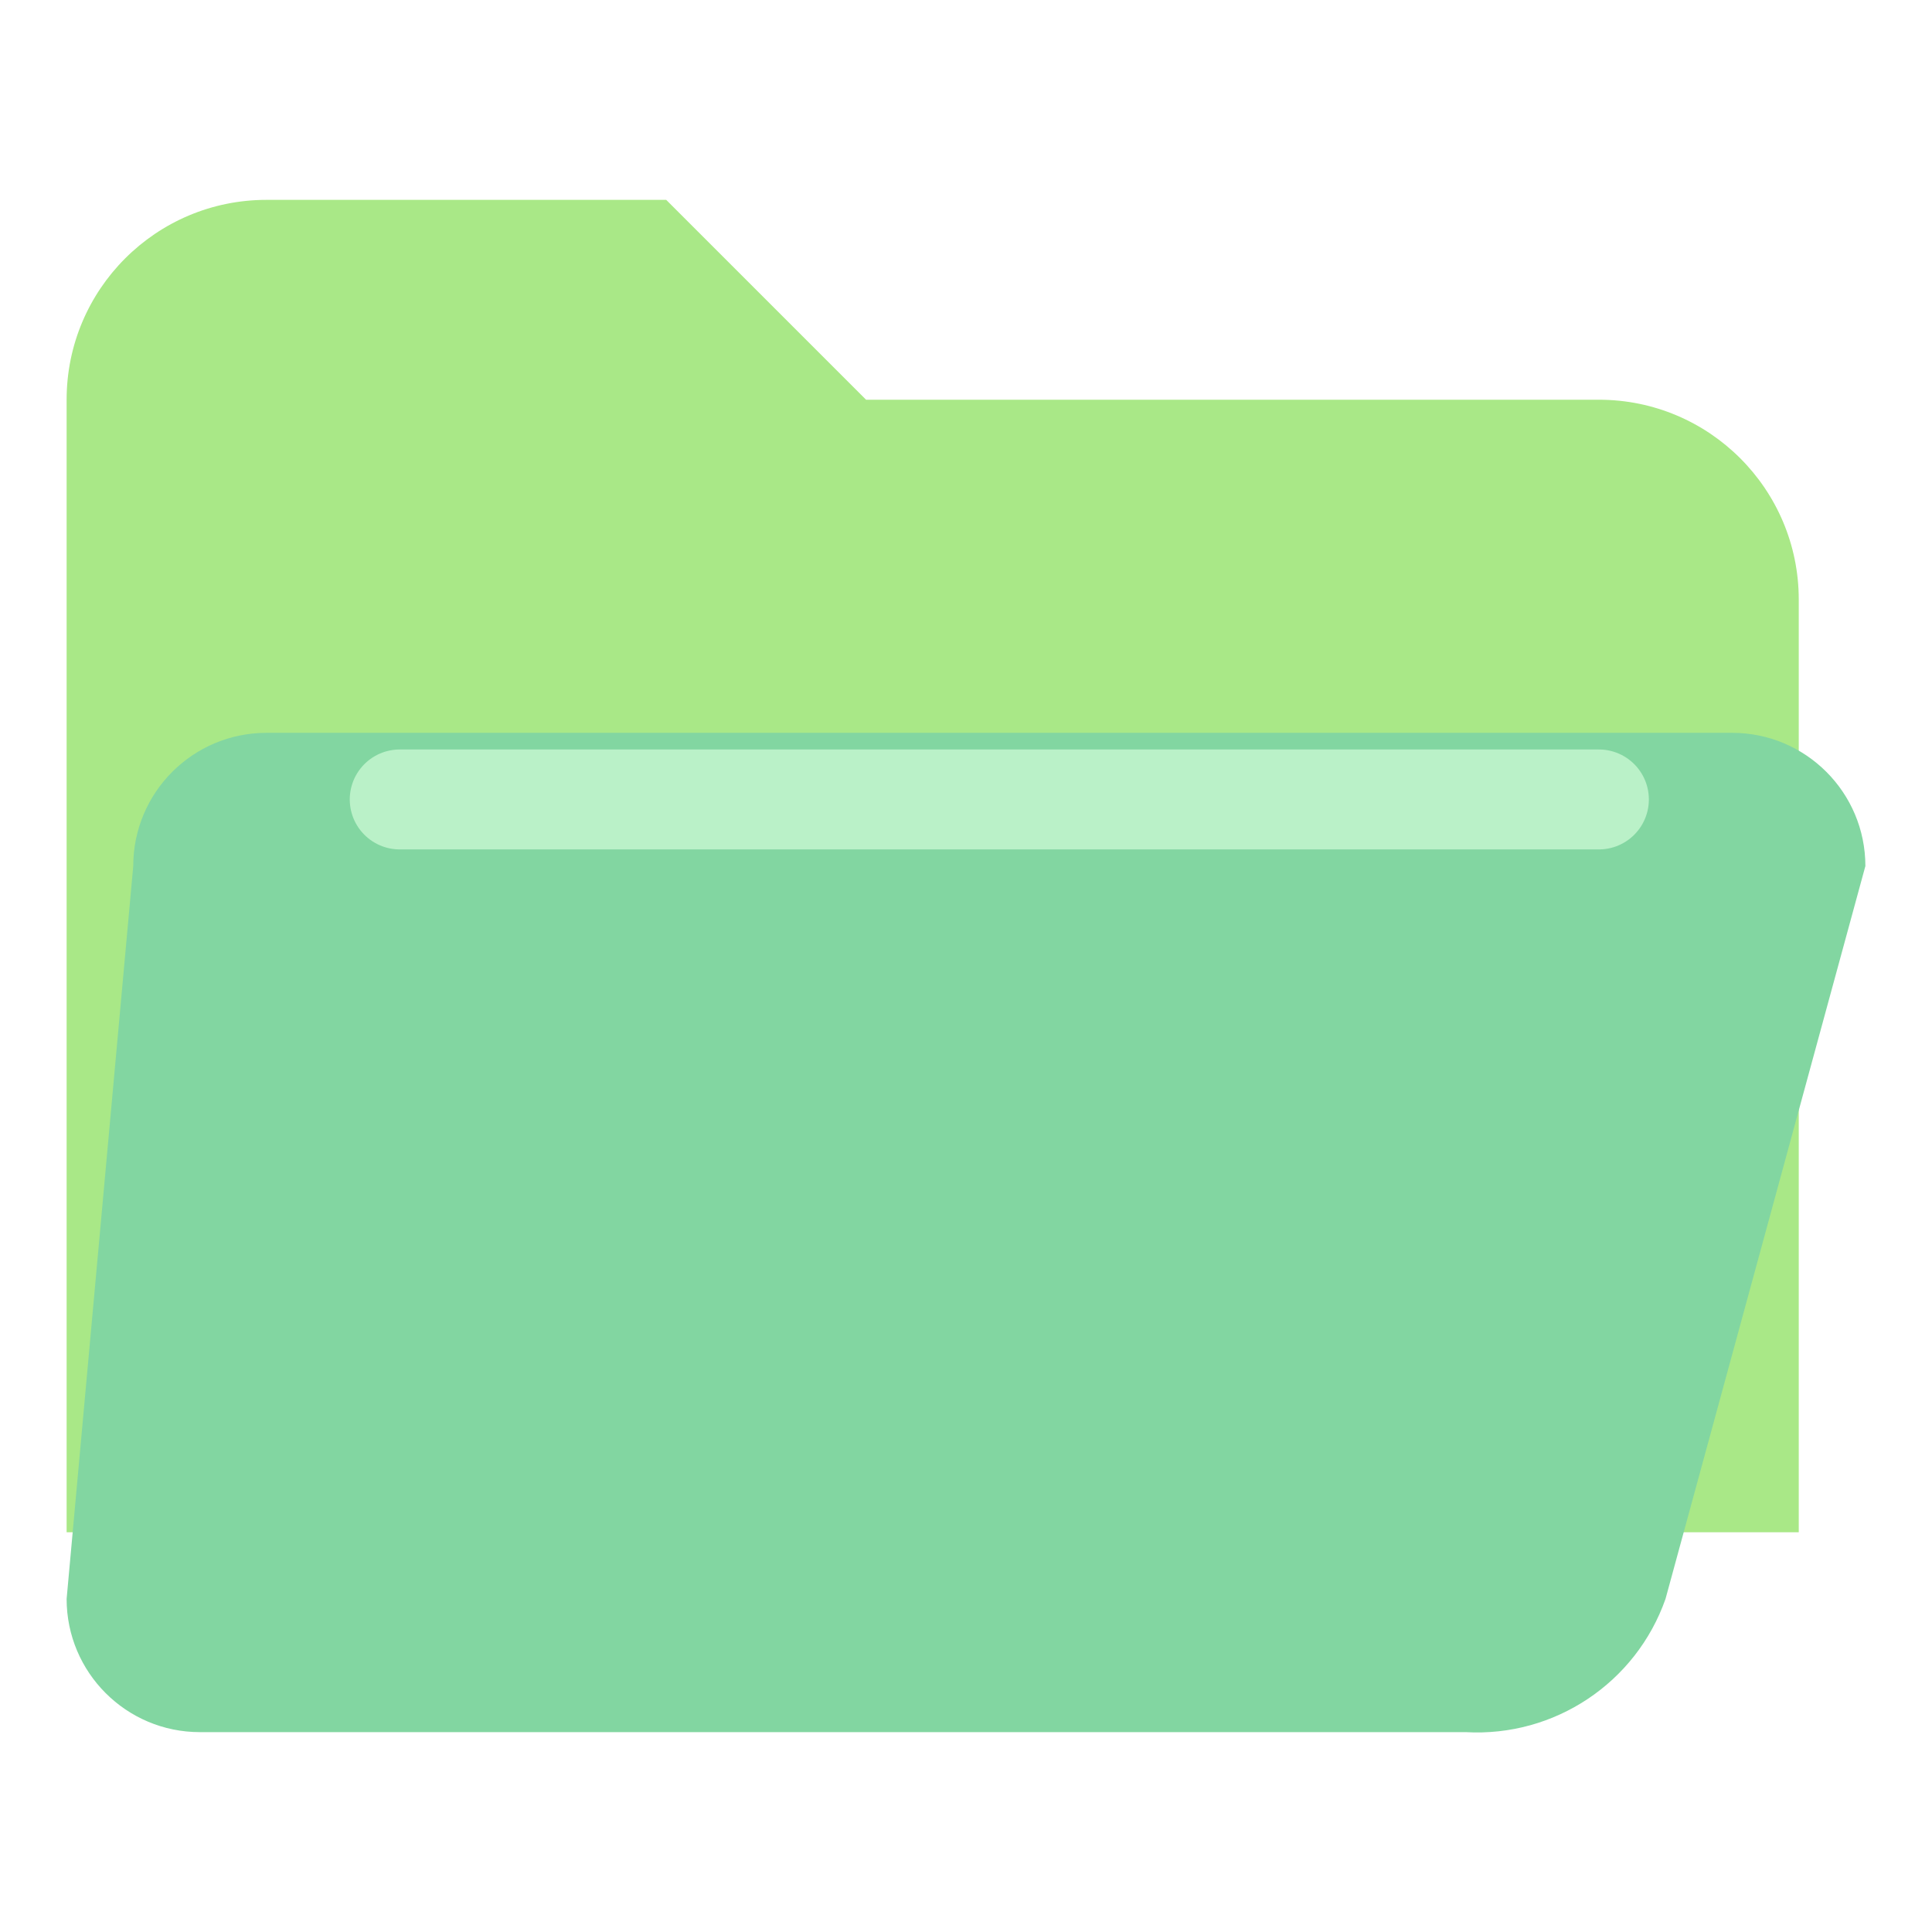
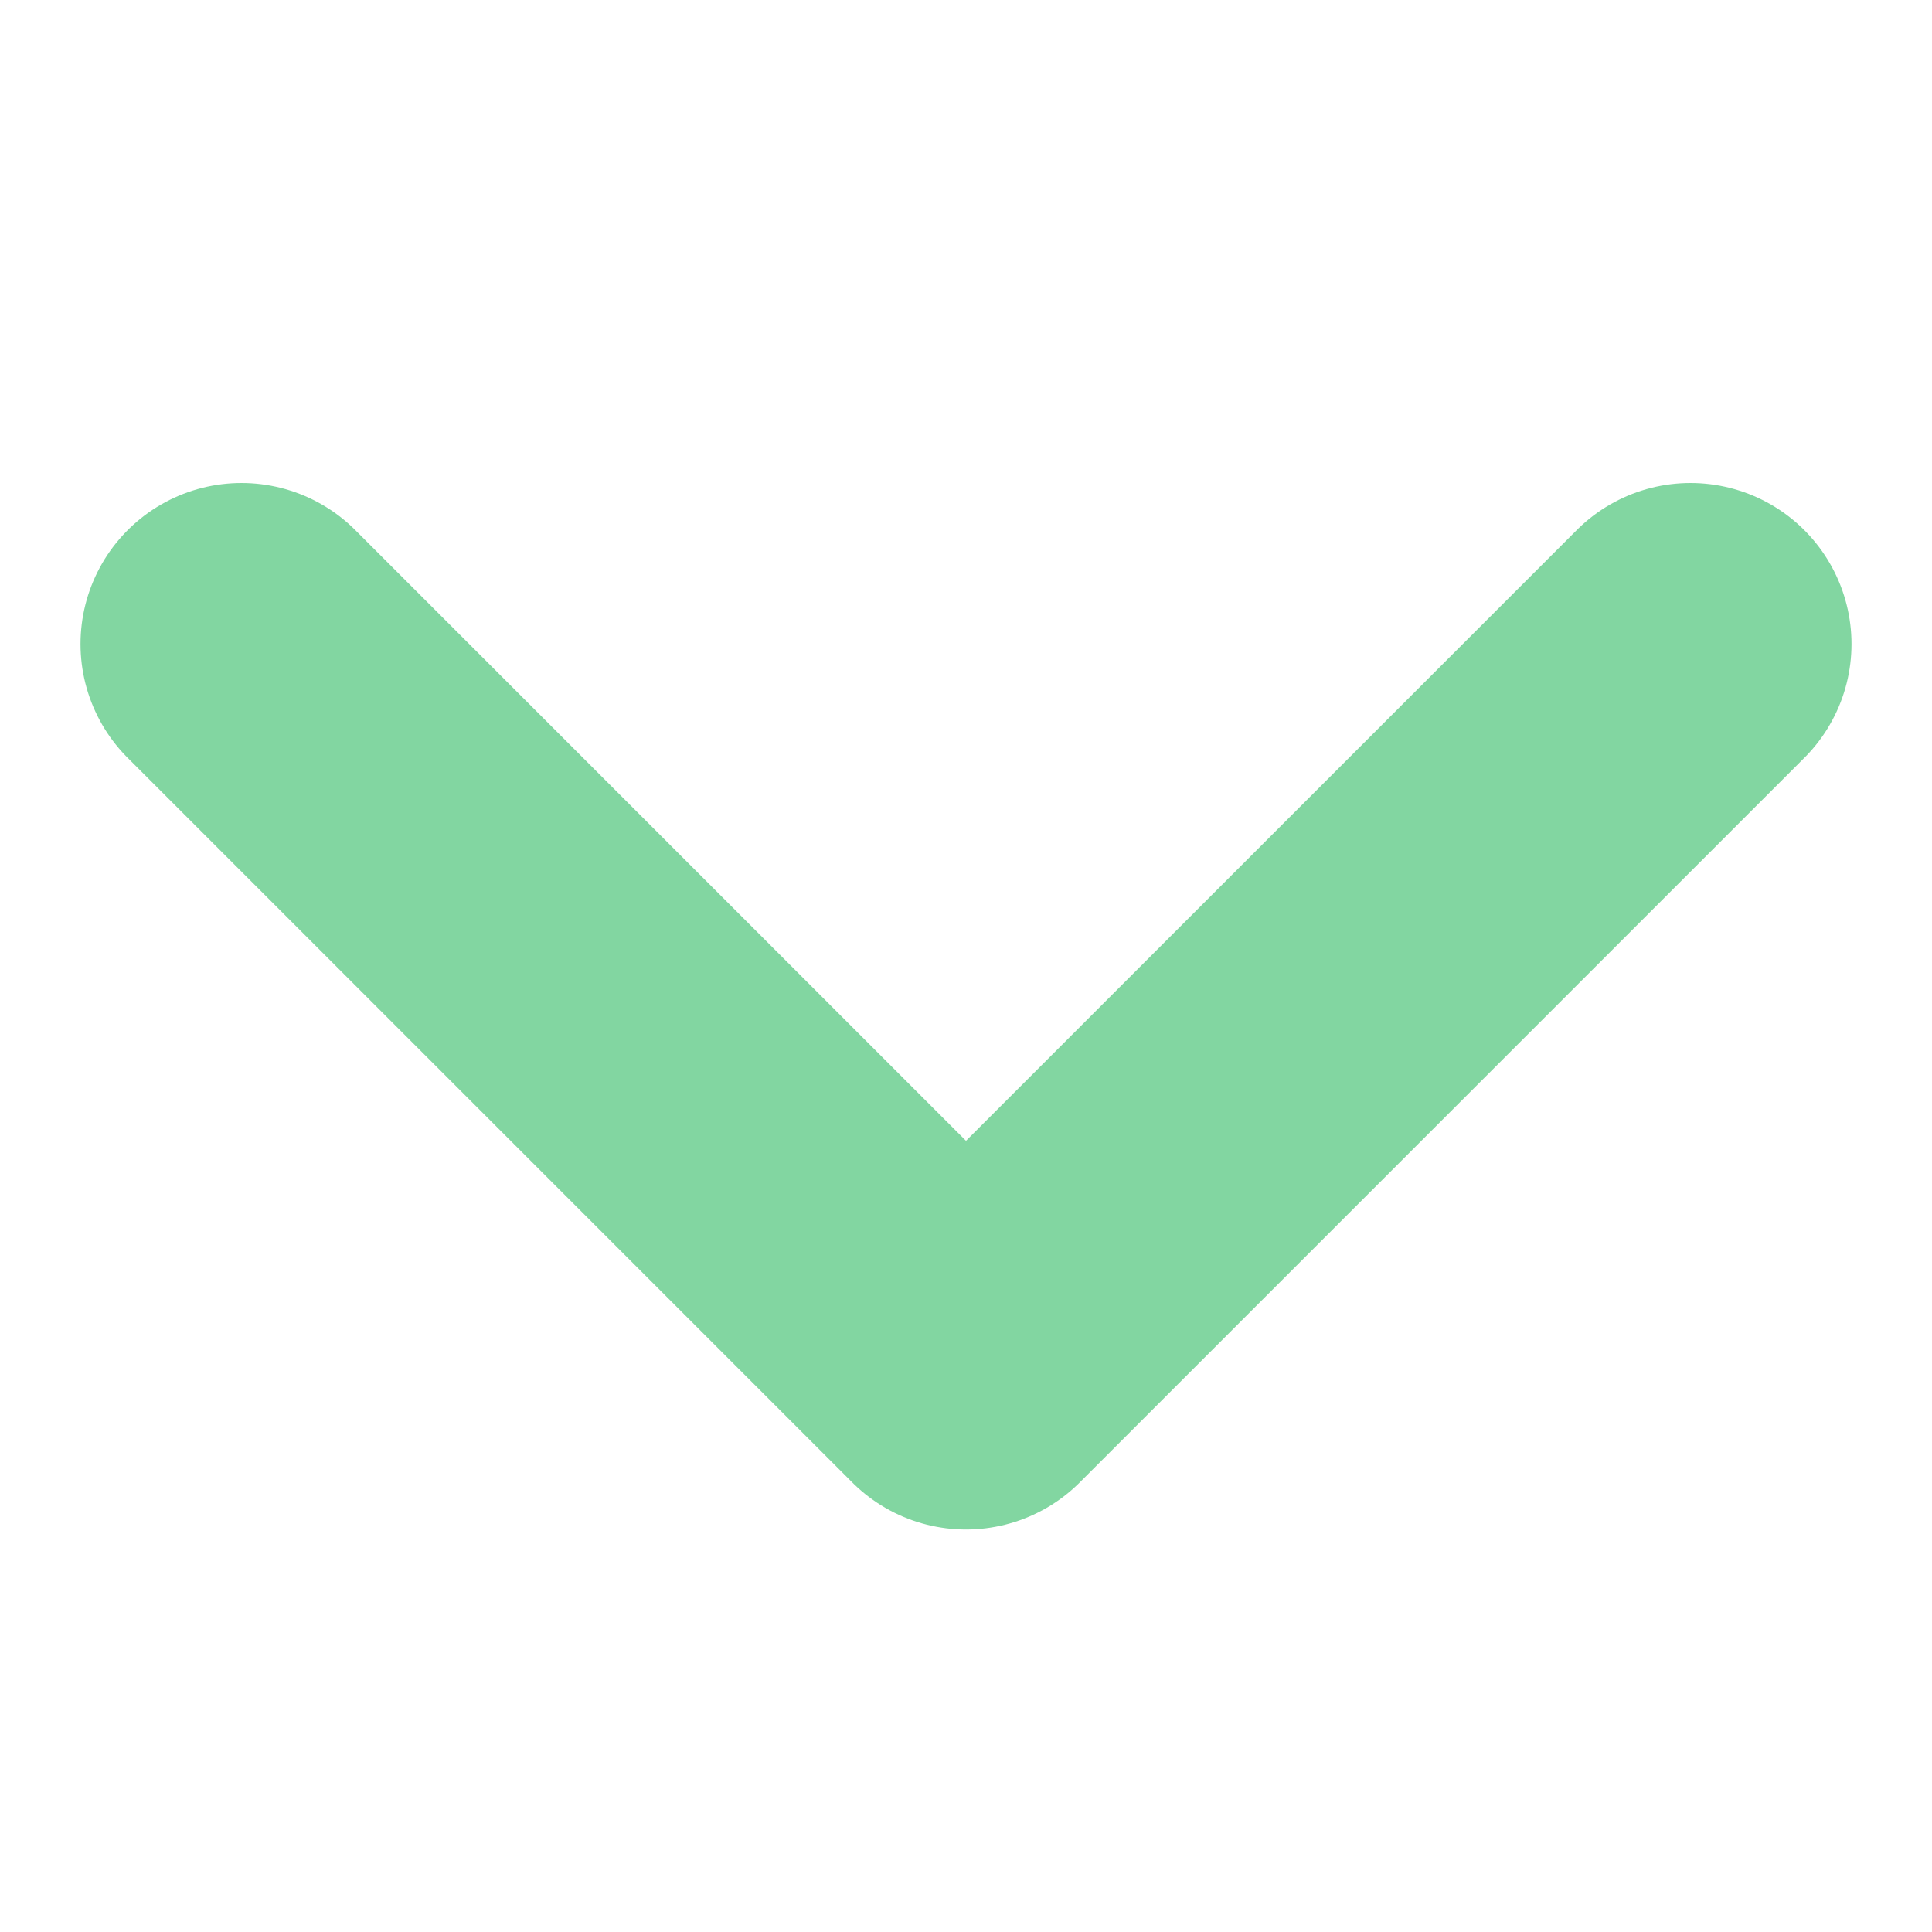
- <svg xmlns="http://www.w3.org/2000/svg" width="32" height="32" viewBox="2 5 29 25">
-   <path d="M3 9a3 3 0 0 1 3-3h6l3 3h11a3 3 0 0 1 3 3v14H3Z" fill="#a9e887" />
-   <path d="M6 14h22a2 2 0 0 1 2 2l-3 11a3 3 0 0 1-3 2H5a2 2 0 0 1-2-2l1-11a2 2 0 0 1 2-2Z" fill="#82d6a1" />
-   <path d="M8 15h18" stroke="#baf1c8" stroke-width="1.5" stroke-linecap="round" />
+ <svg xmlns="http://www.w3.org/2000/svg" width="32" height="32" viewBox="4 4 24 24">
+   <path d="m7 12 9 9 9-9" fill="none" stroke="#82D6A1" stroke-width="4" stroke-linecap="round" stroke-linejoin="round" />
</svg>
